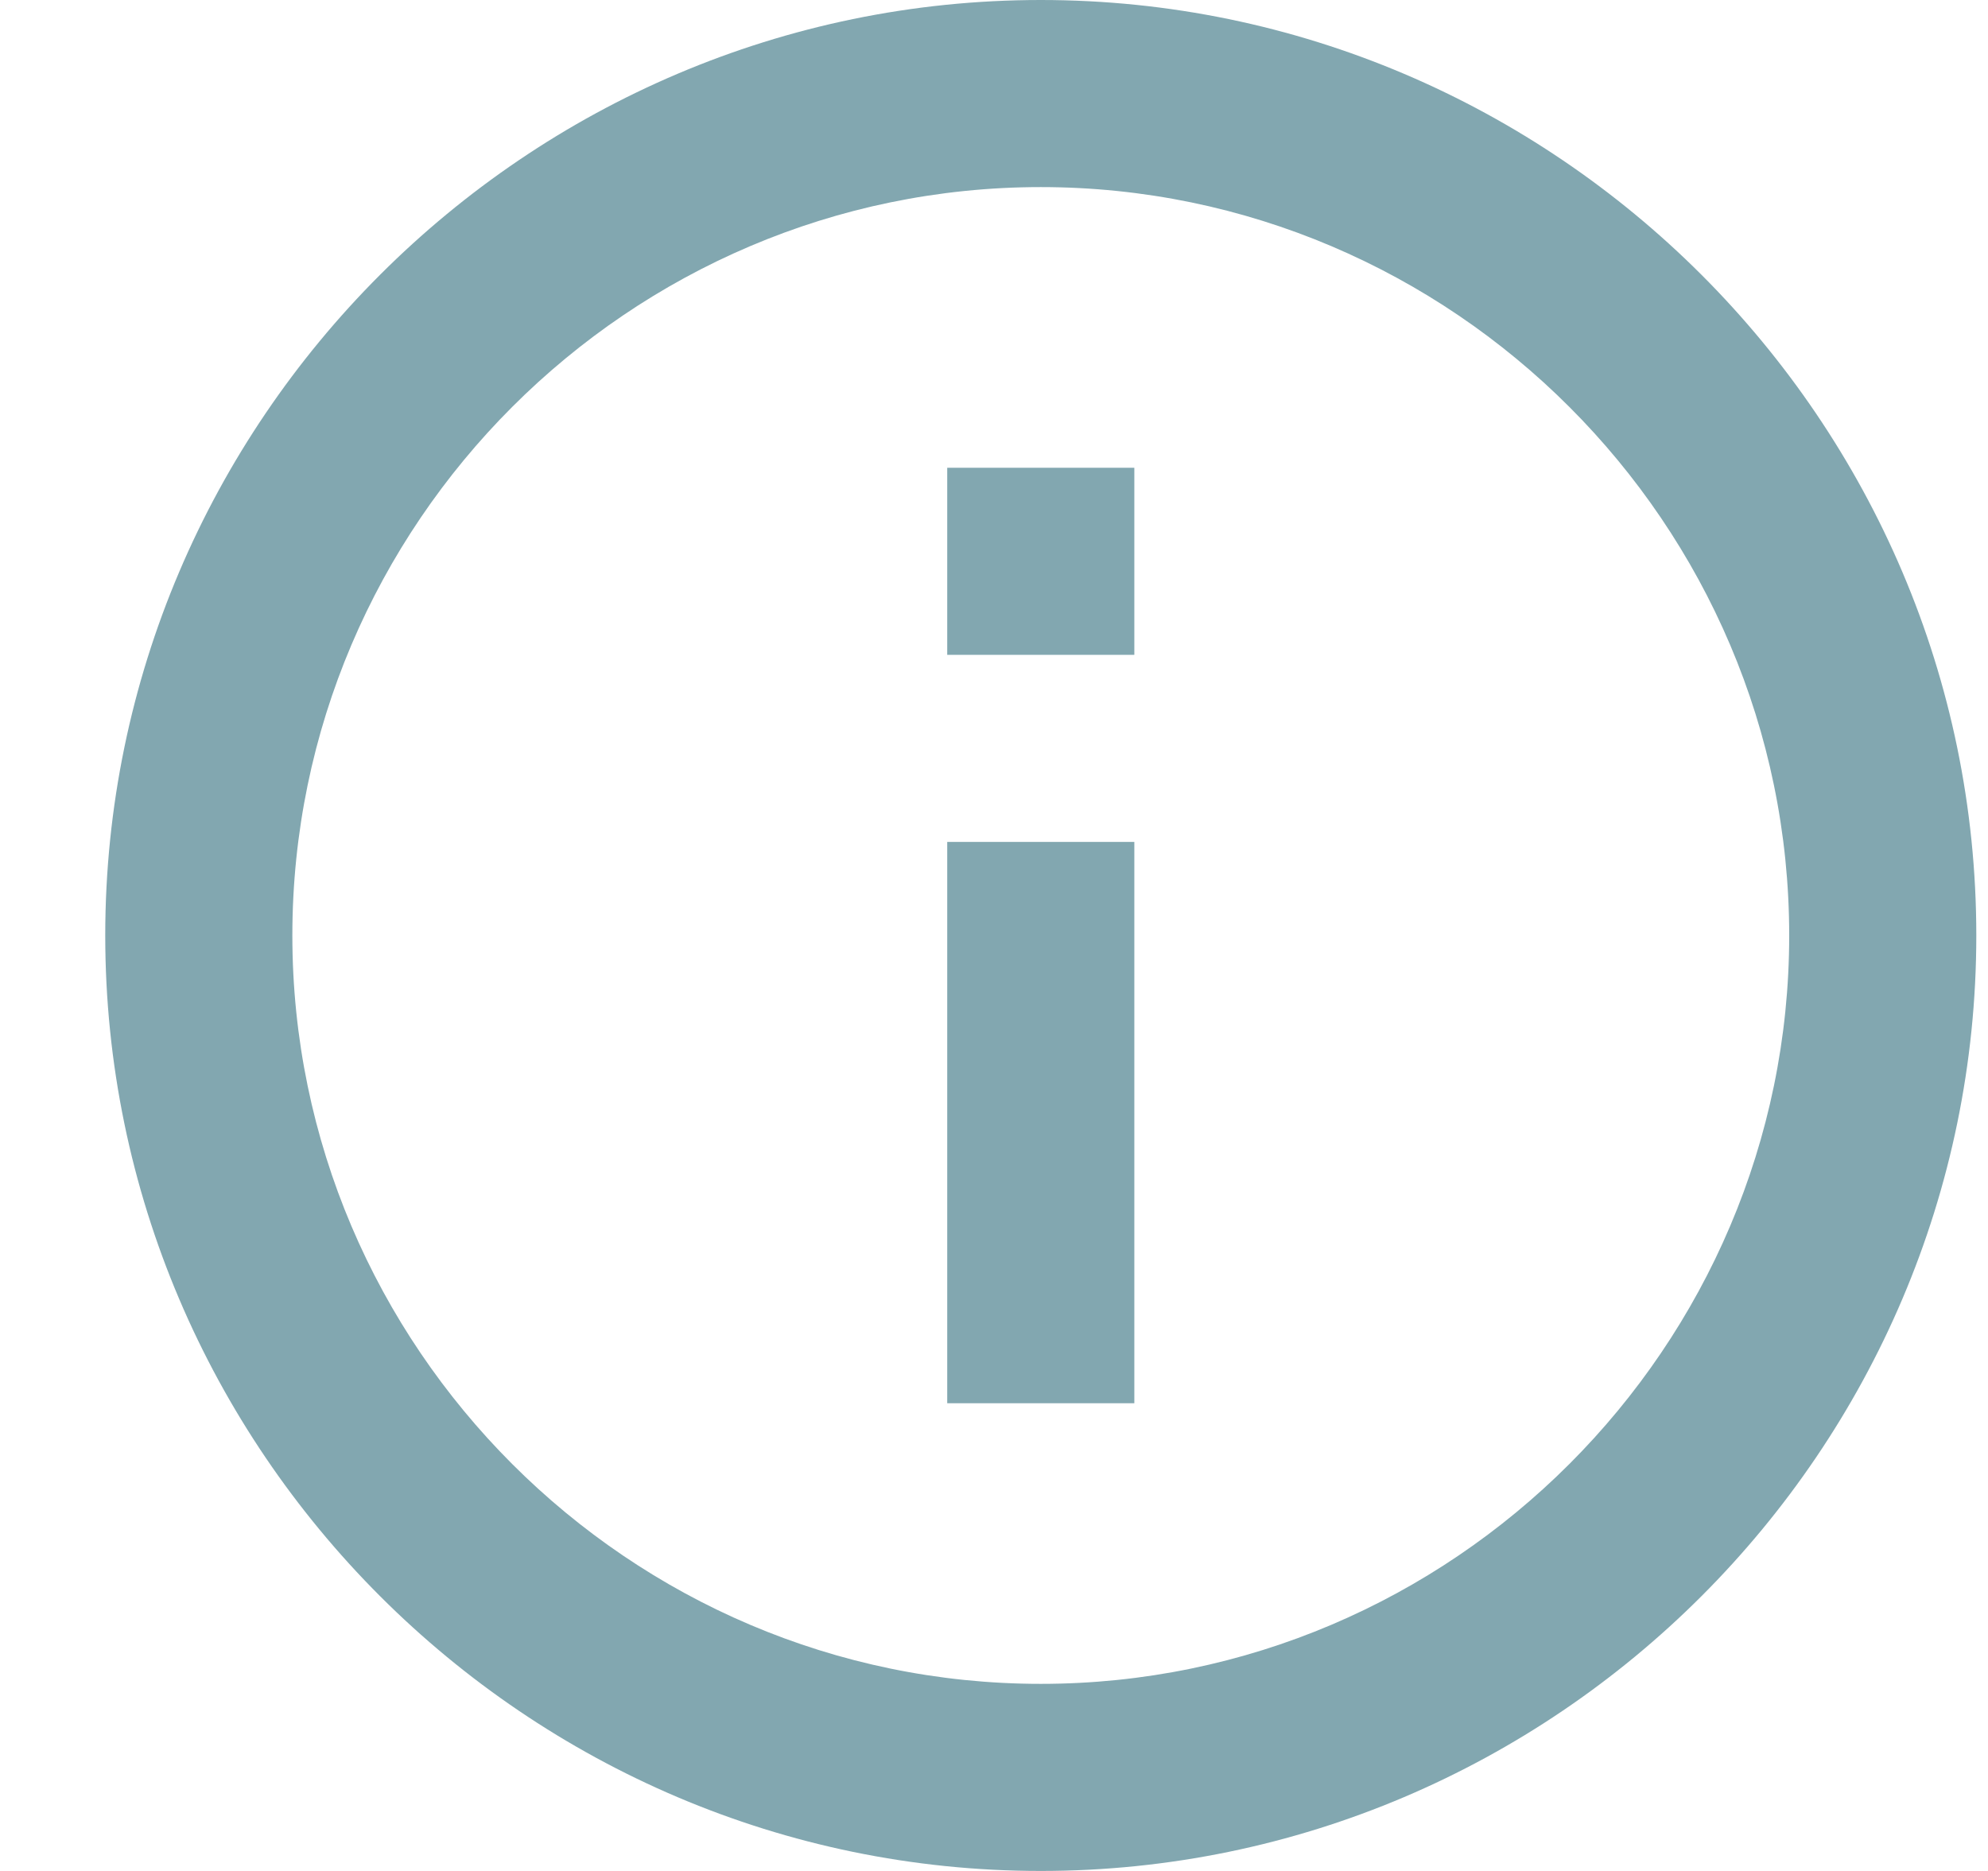
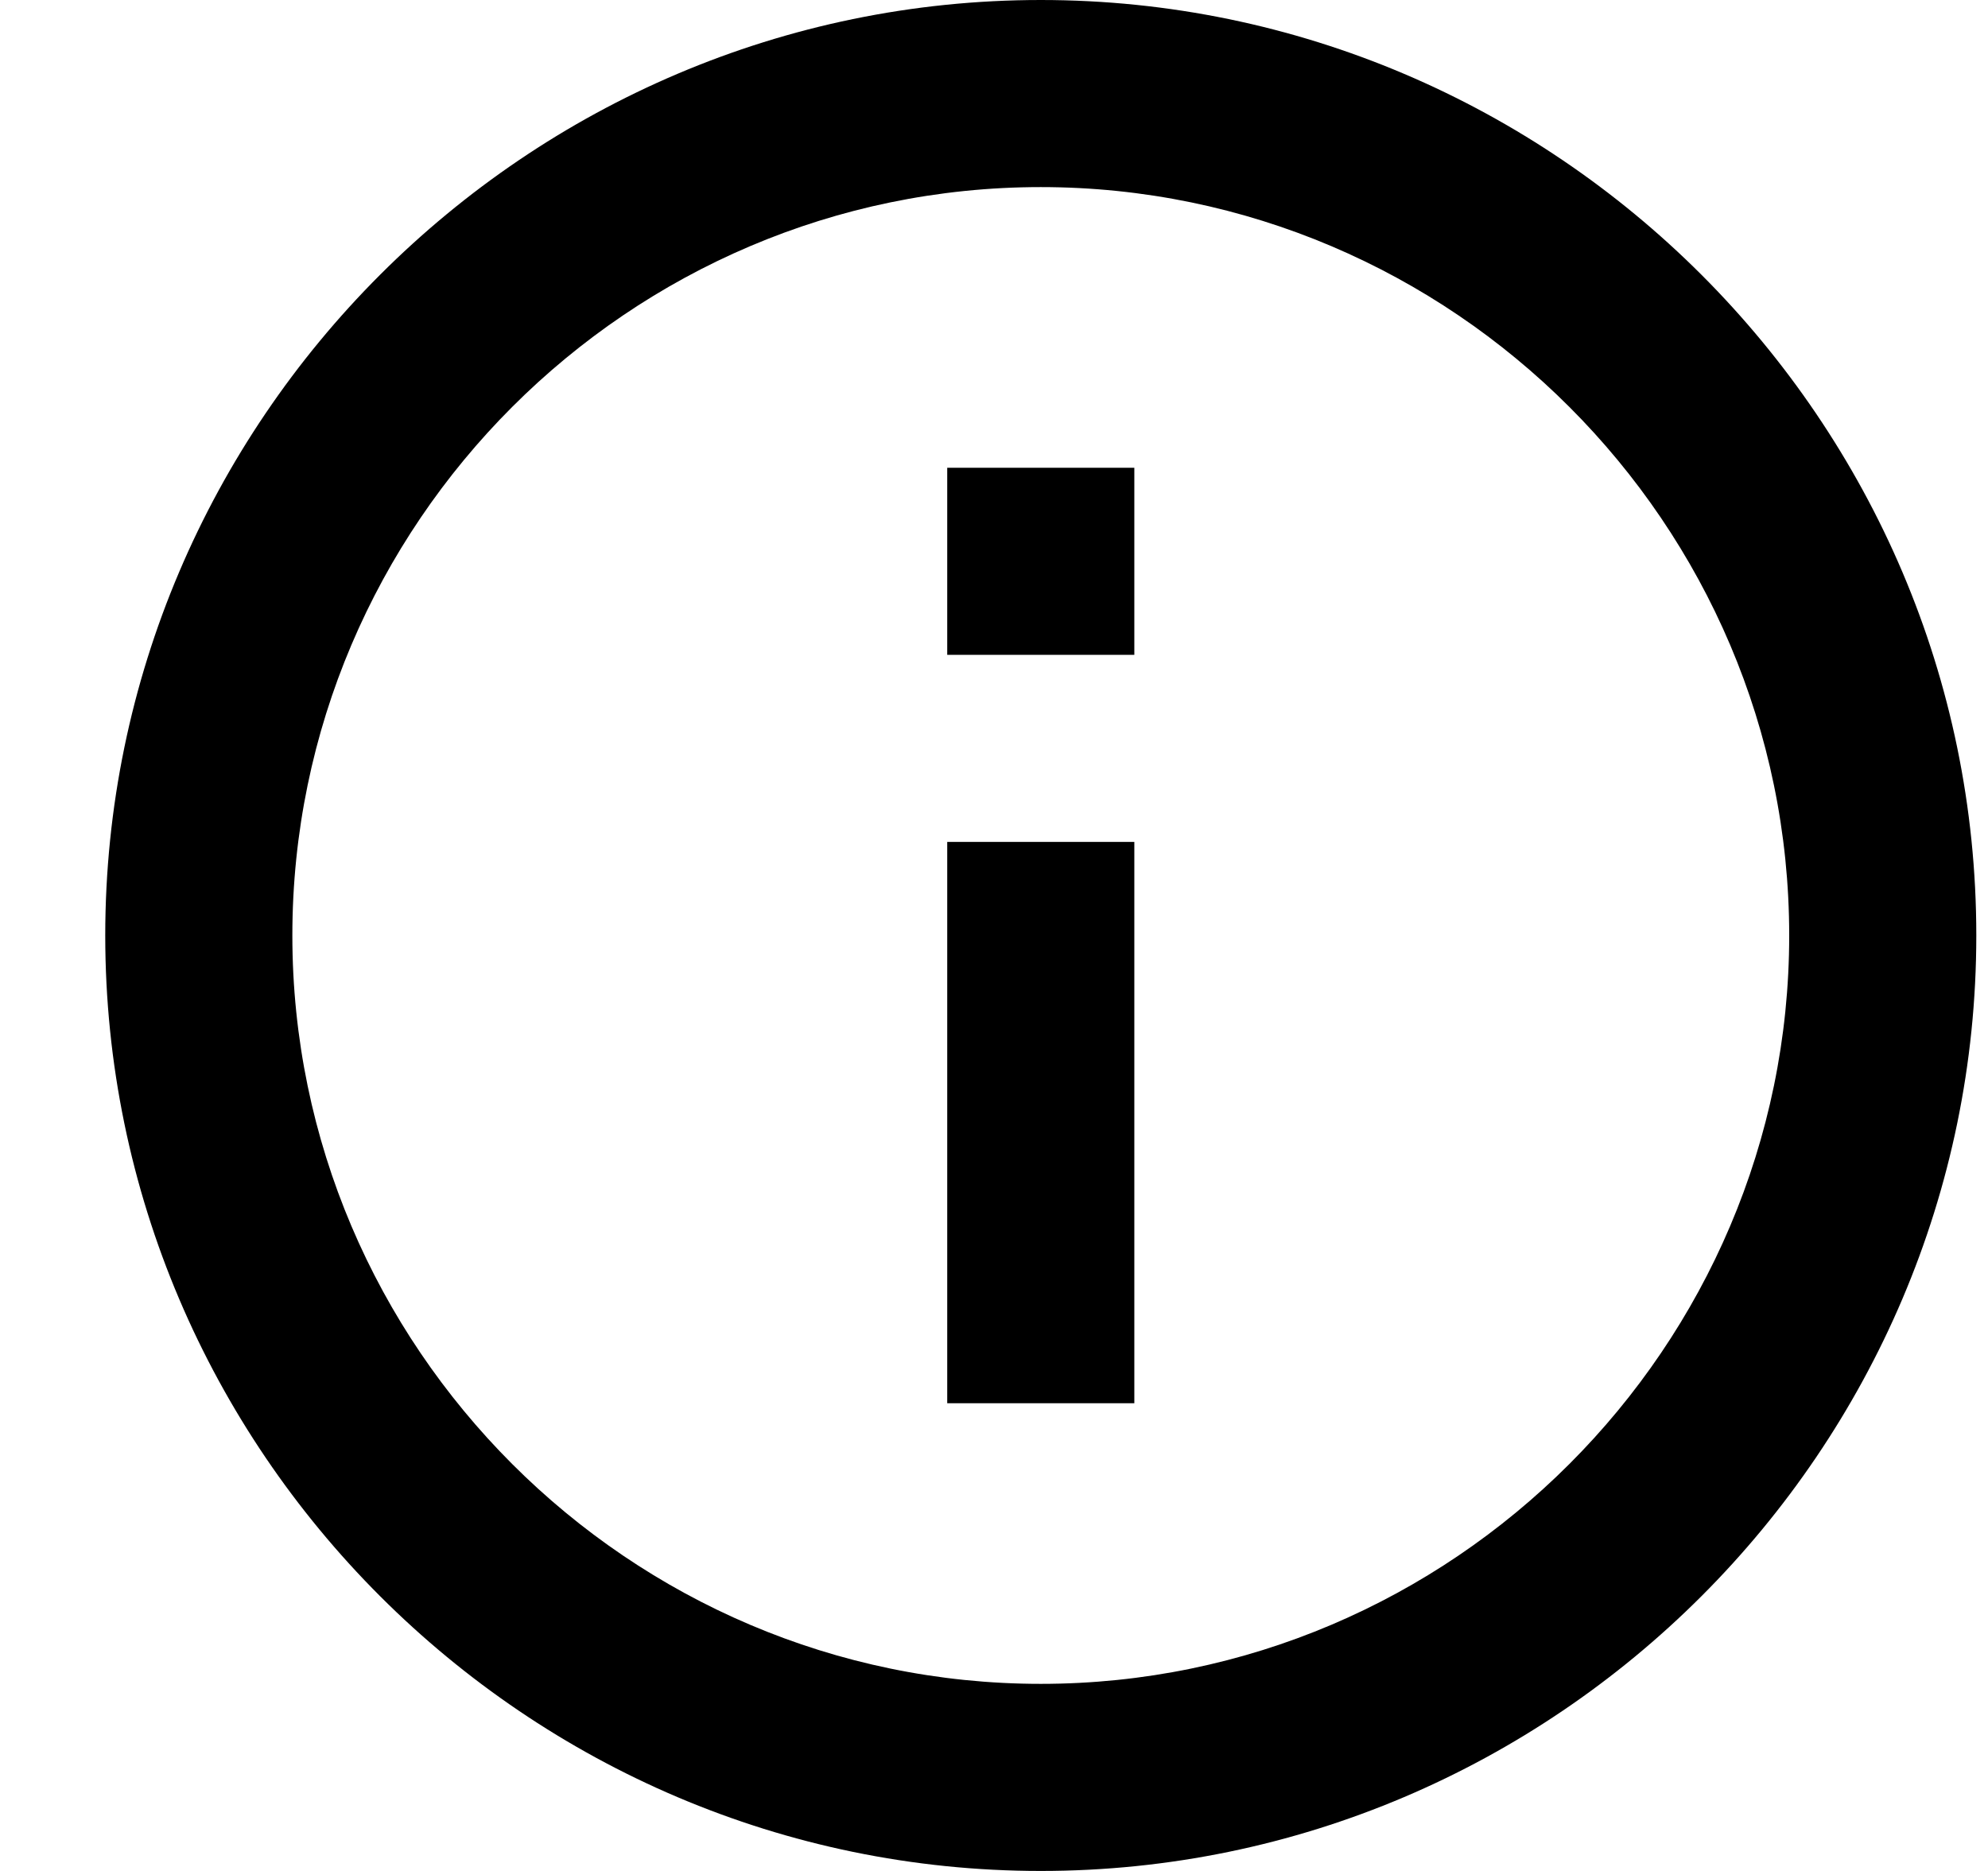
<svg xmlns="http://www.w3.org/2000/svg" width="17px" height="16px" viewBox="0 0 17 16" version="1.1">
  <defs />
-   <g class="stroke_container" id="My-Profile-/-Kits-/-Tools" stroke="none" stroke-width="1" fill="none" fill-rule="evenodd">
-     <g class="fill_container" id="MY-PROFILE" transform="translate(-279, -267)" fill="#82A7B0">
+   <g class="stroke_container" id="My-Profile-/-Kits-/-Tools" stroke="none" stroke-width="1">
+     <g class="fill_container" id="MY-PROFILE" transform="translate(-279, -267)">
      <g id="EDIT-PROFILE" transform="translate(0, 64)">
        <g id="navigation" transform="translate(0, 202)">
          <g id="TOOLS" transform="translate(279.5, 0)">
            <path d="M7.6,13 L9.2,13 L9.2,8.2 L7.6,8.2 L7.6,13 L7.6,13 Z M8.4,1 C4,1 0.4,4.6 0.4,9 C0.4,13.4 4,17 8.4,17 C12.8,17 16.4,13.4 16.4,9 C16.4,4.6 12.8,1 8.4,1 L8.4,1 L8.4,1 Z M8.4,15.4 C4.88,15.4 2,12.52 2,9 C2,5.48 4.88,2.6 8.4,2.6 C11.92,2.6 14.8,5.48 14.8,9 C14.8,12.52 11.92,15.4 8.4,15.4 L8.4,15.4 L8.4,15.4 Z M7.6,6.6 L9.2,6.6 L9.2,5 L7.6,5 L7.6,6.6 L7.6,6.6 Z" id="info_icon" />
          </g>
        </g>
      </g>
    </g>
  </g>
</svg>
